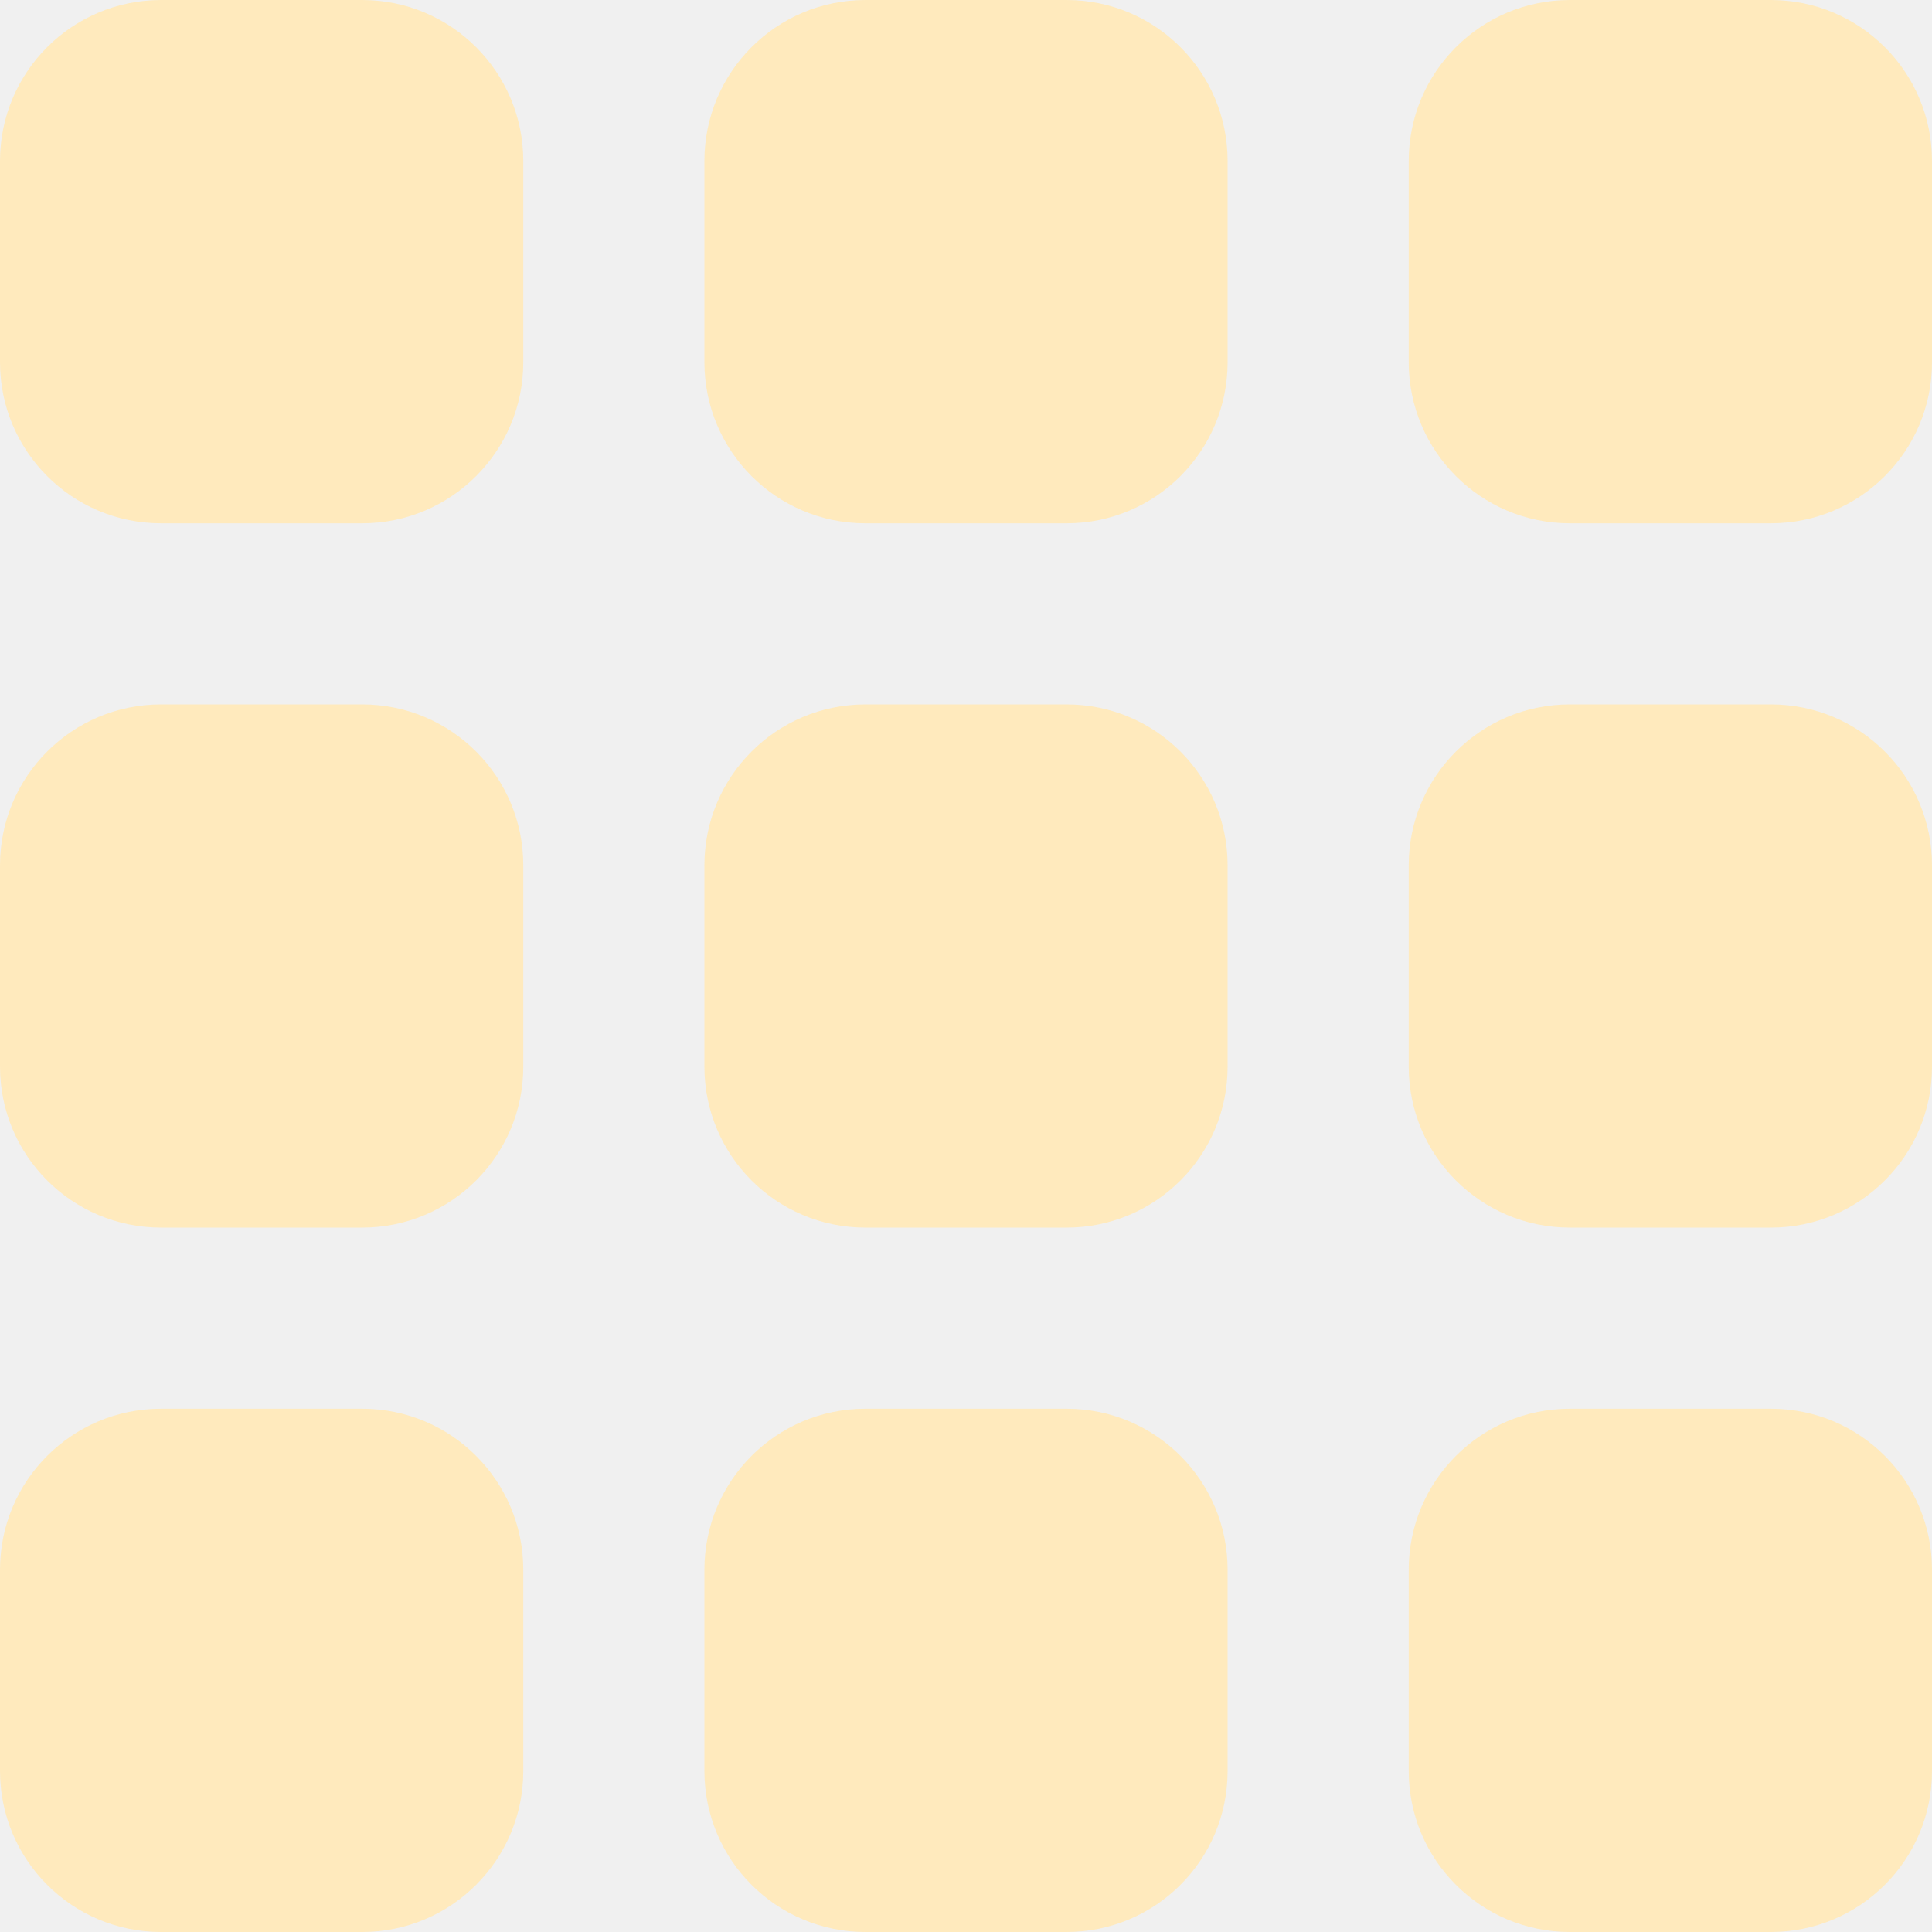
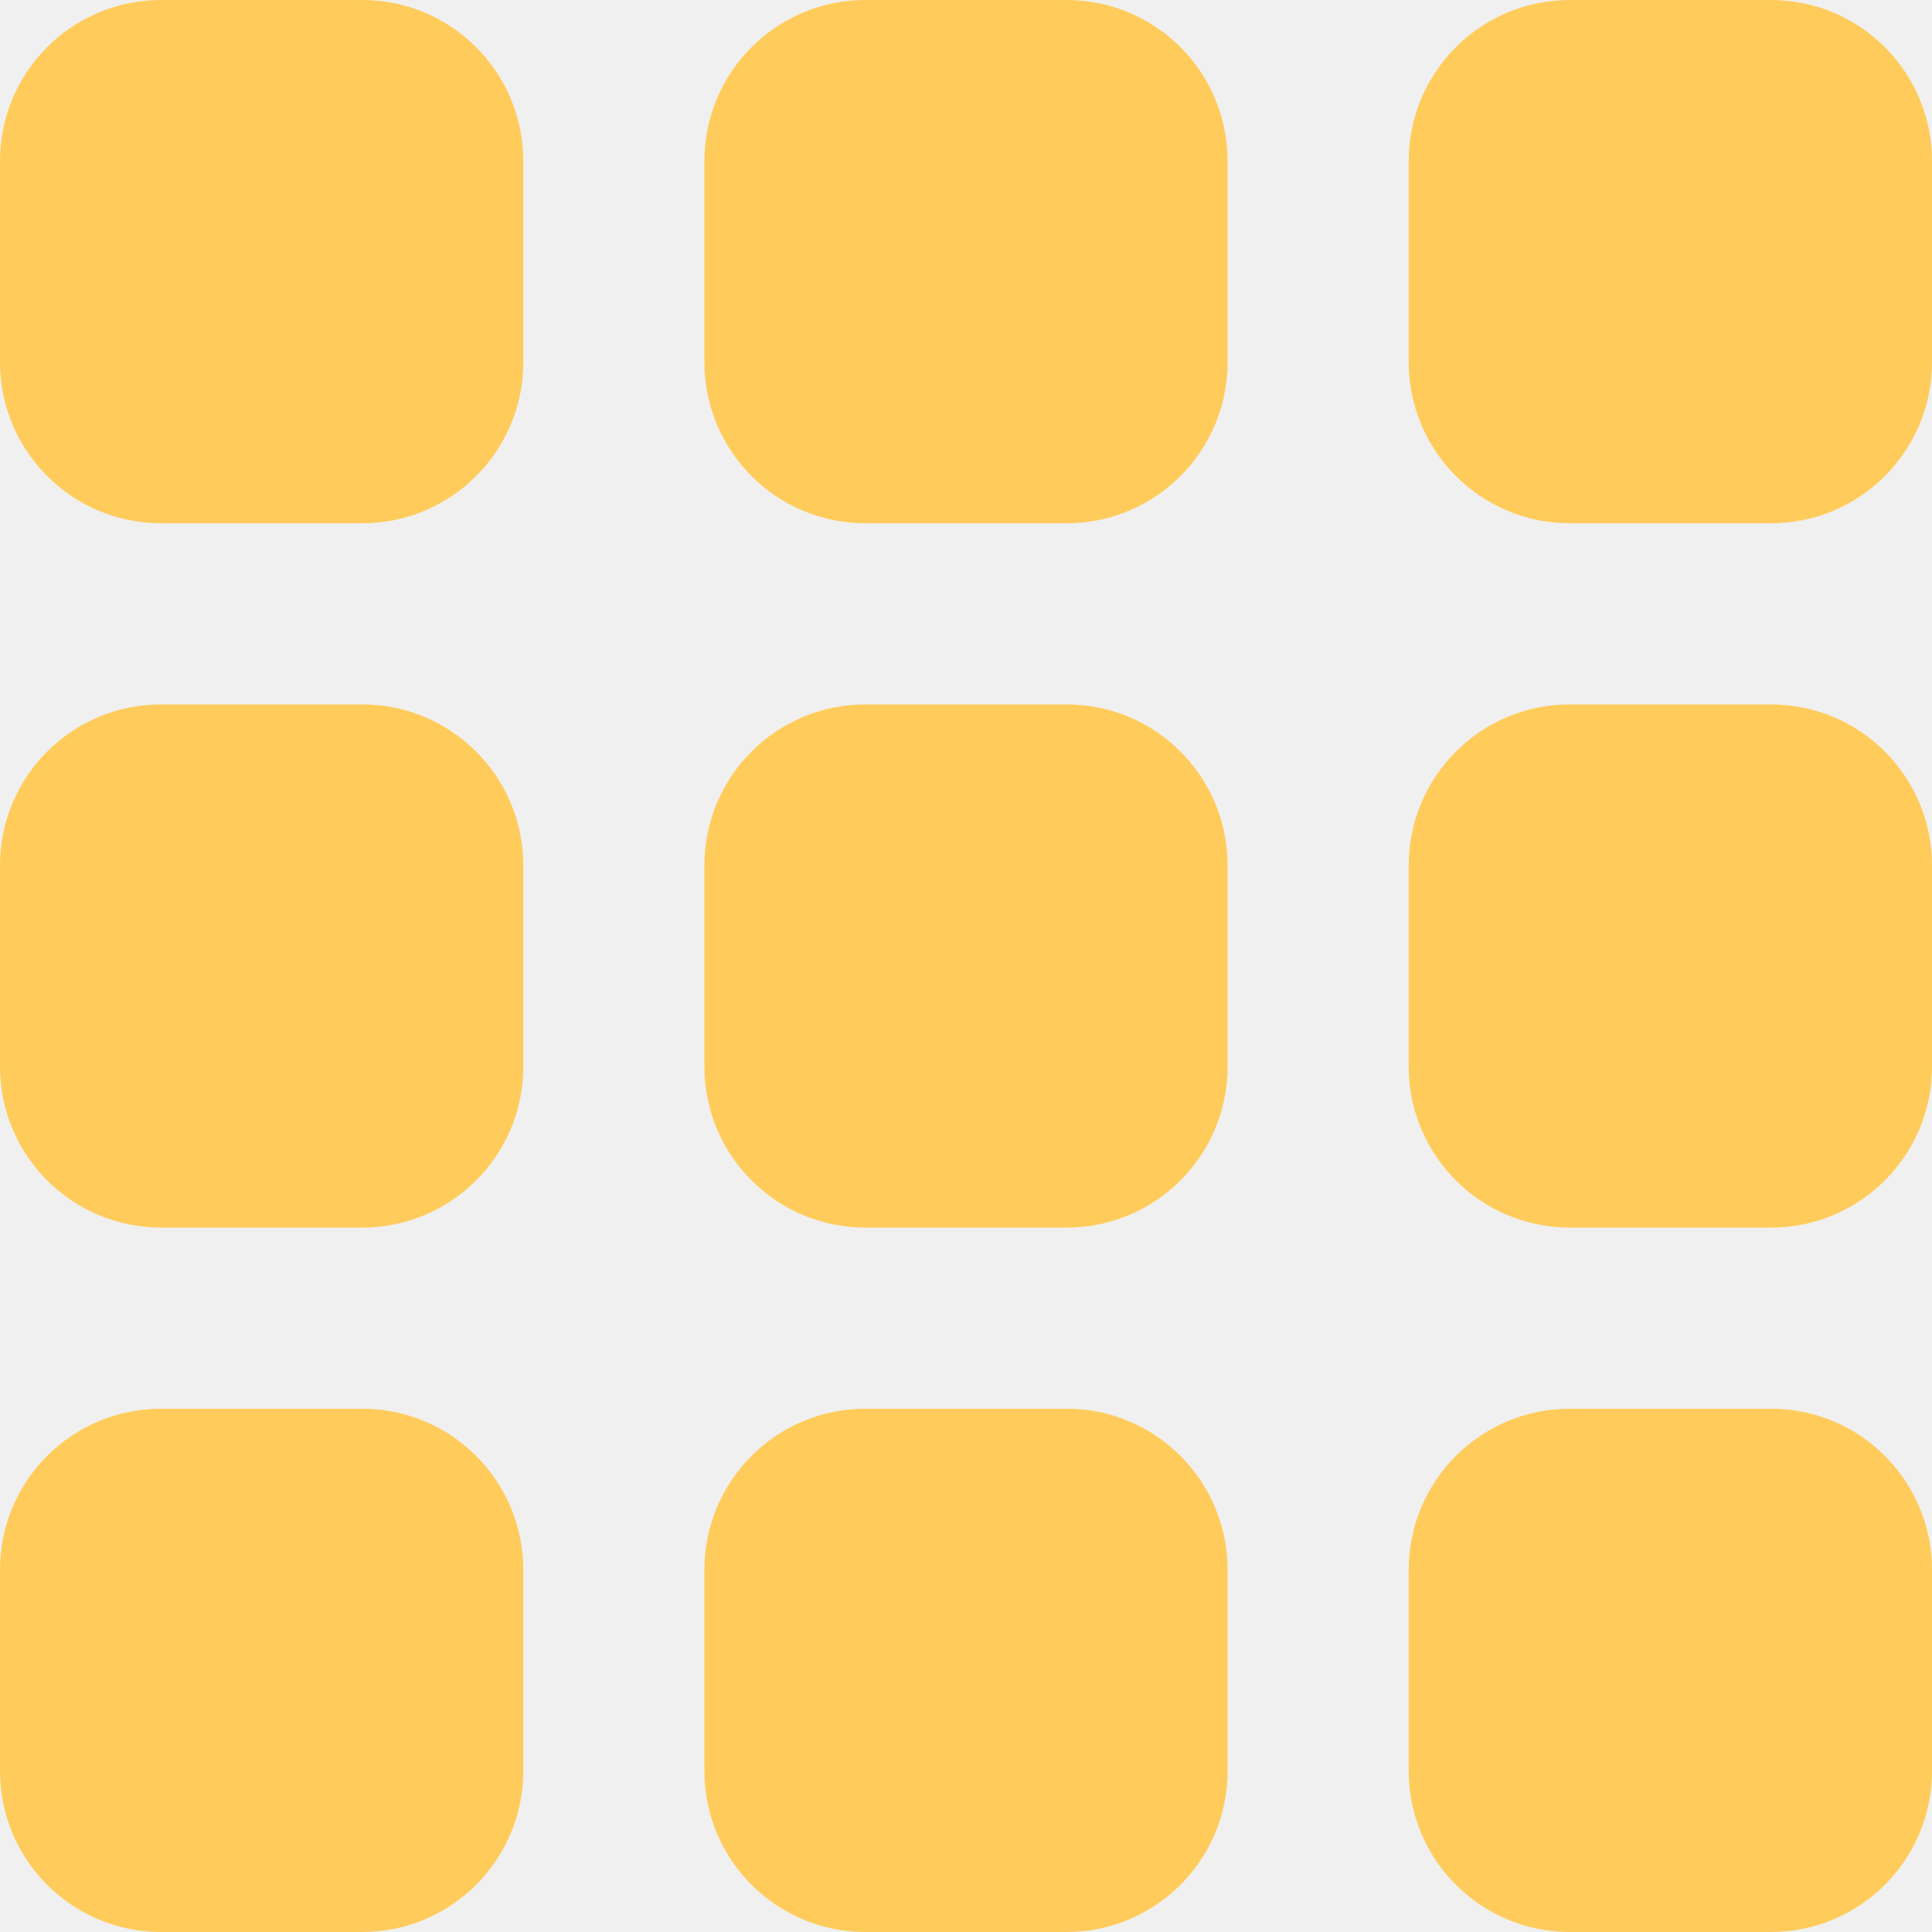
<svg xmlns="http://www.w3.org/2000/svg" width="20" height="20" viewBox="0 0 20 20" fill="none">
  <g clip-path="url(#clip0_59_13)">
-     <path d="M1.667 14.583H3.75C4.67 14.583 5.417 15.329 5.417 16.25V18.333C5.417 19.254 4.67 20 3.75 20H1.667C0.746 20 0 19.254 0 18.333V16.25C0 15.329 0.746 14.583 1.667 14.583Z" fill="#FFEABD" />
-     <path d="M16.25 14.583H18.333C19.254 14.583 20 15.329 20 16.25V18.333C20 19.254 19.254 20 18.333 20H16.25C15.33 20 14.583 19.254 14.583 18.333V16.25C14.583 15.329 15.33 14.583 16.25 14.583Z" fill="#FFEABD" />
-     <path d="M1.667 7.292H3.75C4.67 7.292 5.417 8.038 5.417 8.958V11.042C5.417 11.962 4.67 12.708 3.75 12.708H1.667C0.746 12.708 0 11.962 0 11.042V8.958C0 8.038 0.746 7.292 1.667 7.292Z" fill="#FFEABD" />
-     <path d="M16.25 7.292H18.333C19.254 7.292 20 8.038 20 8.958V11.042C20 11.962 19.254 12.708 18.333 12.708H16.25C15.33 12.708 14.583 11.962 14.583 11.042V8.958C14.583 8.038 15.33 7.292 16.25 7.292Z" fill="#FFEABD" />
-     <path d="M1.667 0H3.75C4.67 0 5.417 0.746 5.417 1.667V3.75C5.417 4.67 4.67 5.417 3.75 5.417H1.667C0.746 5.417 0 4.67 0 3.75V1.667C0 0.746 0.746 0 1.667 0Z" fill="#FFEABD" />
-     <path d="M8.958 14.583H11.042C11.962 14.583 12.708 15.329 12.708 16.25V18.333C12.708 19.254 11.962 20 11.042 20H8.958C8.038 20 7.292 19.254 7.292 18.333V16.25C7.292 15.329 8.038 14.583 8.958 14.583Z" fill="#FFEABD" />
-     <path d="M8.958 7.292H11.042C11.962 7.292 12.708 8.038 12.708 8.958V11.042C12.708 11.962 11.962 12.708 11.042 12.708H8.958C8.038 12.708 7.292 11.962 7.292 11.042V8.958C7.292 8.038 8.038 7.292 8.958 7.292Z" fill="#FFEABD" />
-     <path d="M8.958 0H11.042C11.962 0 12.708 0.746 12.708 1.667V3.75C12.708 4.67 11.962 5.417 11.042 5.417H8.958C8.038 5.417 7.292 4.67 7.292 3.75V1.667C7.292 0.746 8.038 0 8.958 0Z" fill="#FFEABD" />
-     <path d="M16.25 0H18.333C19.254 0 20 0.746 20 1.667V3.75C20 4.67 19.254 5.417 18.333 5.417H16.25C15.33 5.417 14.583 4.67 14.583 3.75V1.667C14.583 0.746 15.33 0 16.25 0Z" fill="#FFEABD" />
+     <path d="M1.667 14.583H3.75C4.67 14.583 5.417 15.329 5.417 16.25V18.333C5.417 19.254 4.67 20 3.75 20H1.667C0.746 20 0 19.254 0 18.333V16.25C0 15.329 0.746 14.583 1.667 14.583Z" fill="#FFCC5C" />
+     <path d="M16.25 14.583H18.333C19.254 14.583 20 15.329 20 16.25V18.333C20 19.254 19.254 20 18.333 20H16.25C15.33 20 14.583 19.254 14.583 18.333V16.25C14.583 15.329 15.33 14.583 16.25 14.583Z" fill="#FFCC5C" />
+     <path d="M1.667 7.292H3.75C4.67 7.292 5.417 8.038 5.417 8.958V11.042C5.417 11.962 4.67 12.708 3.75 12.708H1.667C0.746 12.708 0 11.962 0 11.042V8.958C0 8.038 0.746 7.292 1.667 7.292Z" fill="#FFCC5C" />
+     <path d="M16.25 7.292H18.333C19.254 7.292 20 8.038 20 8.958V11.042C20 11.962 19.254 12.708 18.333 12.708H16.25C15.33 12.708 14.583 11.962 14.583 11.042V8.958C14.583 8.038 15.33 7.292 16.25 7.292Z" fill="#FFCC5C" />
+     <path d="M1.667 0H3.75C4.67 0 5.417 0.746 5.417 1.667V3.75C5.417 4.67 4.67 5.417 3.75 5.417H1.667C0.746 5.417 0 4.67 0 3.75V1.667C0 0.746 0.746 0 1.667 0Z" fill="#FFCC5C" />
+     <path d="M8.958 14.583H11.042C11.962 14.583 12.708 15.329 12.708 16.25V18.333C12.708 19.254 11.962 20 11.042 20H8.958C8.038 20 7.292 19.254 7.292 18.333V16.25C7.292 15.329 8.038 14.583 8.958 14.583Z" fill="#FFCC5C" />
+     <path d="M8.958 7.292H11.042C11.962 7.292 12.708 8.038 12.708 8.958V11.042C12.708 11.962 11.962 12.708 11.042 12.708H8.958C8.038 12.708 7.292 11.962 7.292 11.042V8.958C7.292 8.038 8.038 7.292 8.958 7.292Z" fill="#FFCC5C" />
+     <path d="M8.958 0H11.042C11.962 0 12.708 0.746 12.708 1.667V3.75C12.708 4.67 11.962 5.417 11.042 5.417H8.958C8.038 5.417 7.292 4.67 7.292 3.75V1.667C7.292 0.746 8.038 0 8.958 0Z" fill="#FFCC5C" />
+     <path d="M16.25 0H18.333C19.254 0 20 0.746 20 1.667V3.75C20 4.67 19.254 5.417 18.333 5.417H16.25C15.33 5.417 14.583 4.67 14.583 3.75V1.667C14.583 0.746 15.33 0 16.25 0Z" fill="#FFCC5C" />
  </g>
  <defs>
    <clipPath id="clip0_59_13">
      <rect width="20" height="20" fill="white" />
    </clipPath>
  </defs>
</svg>
